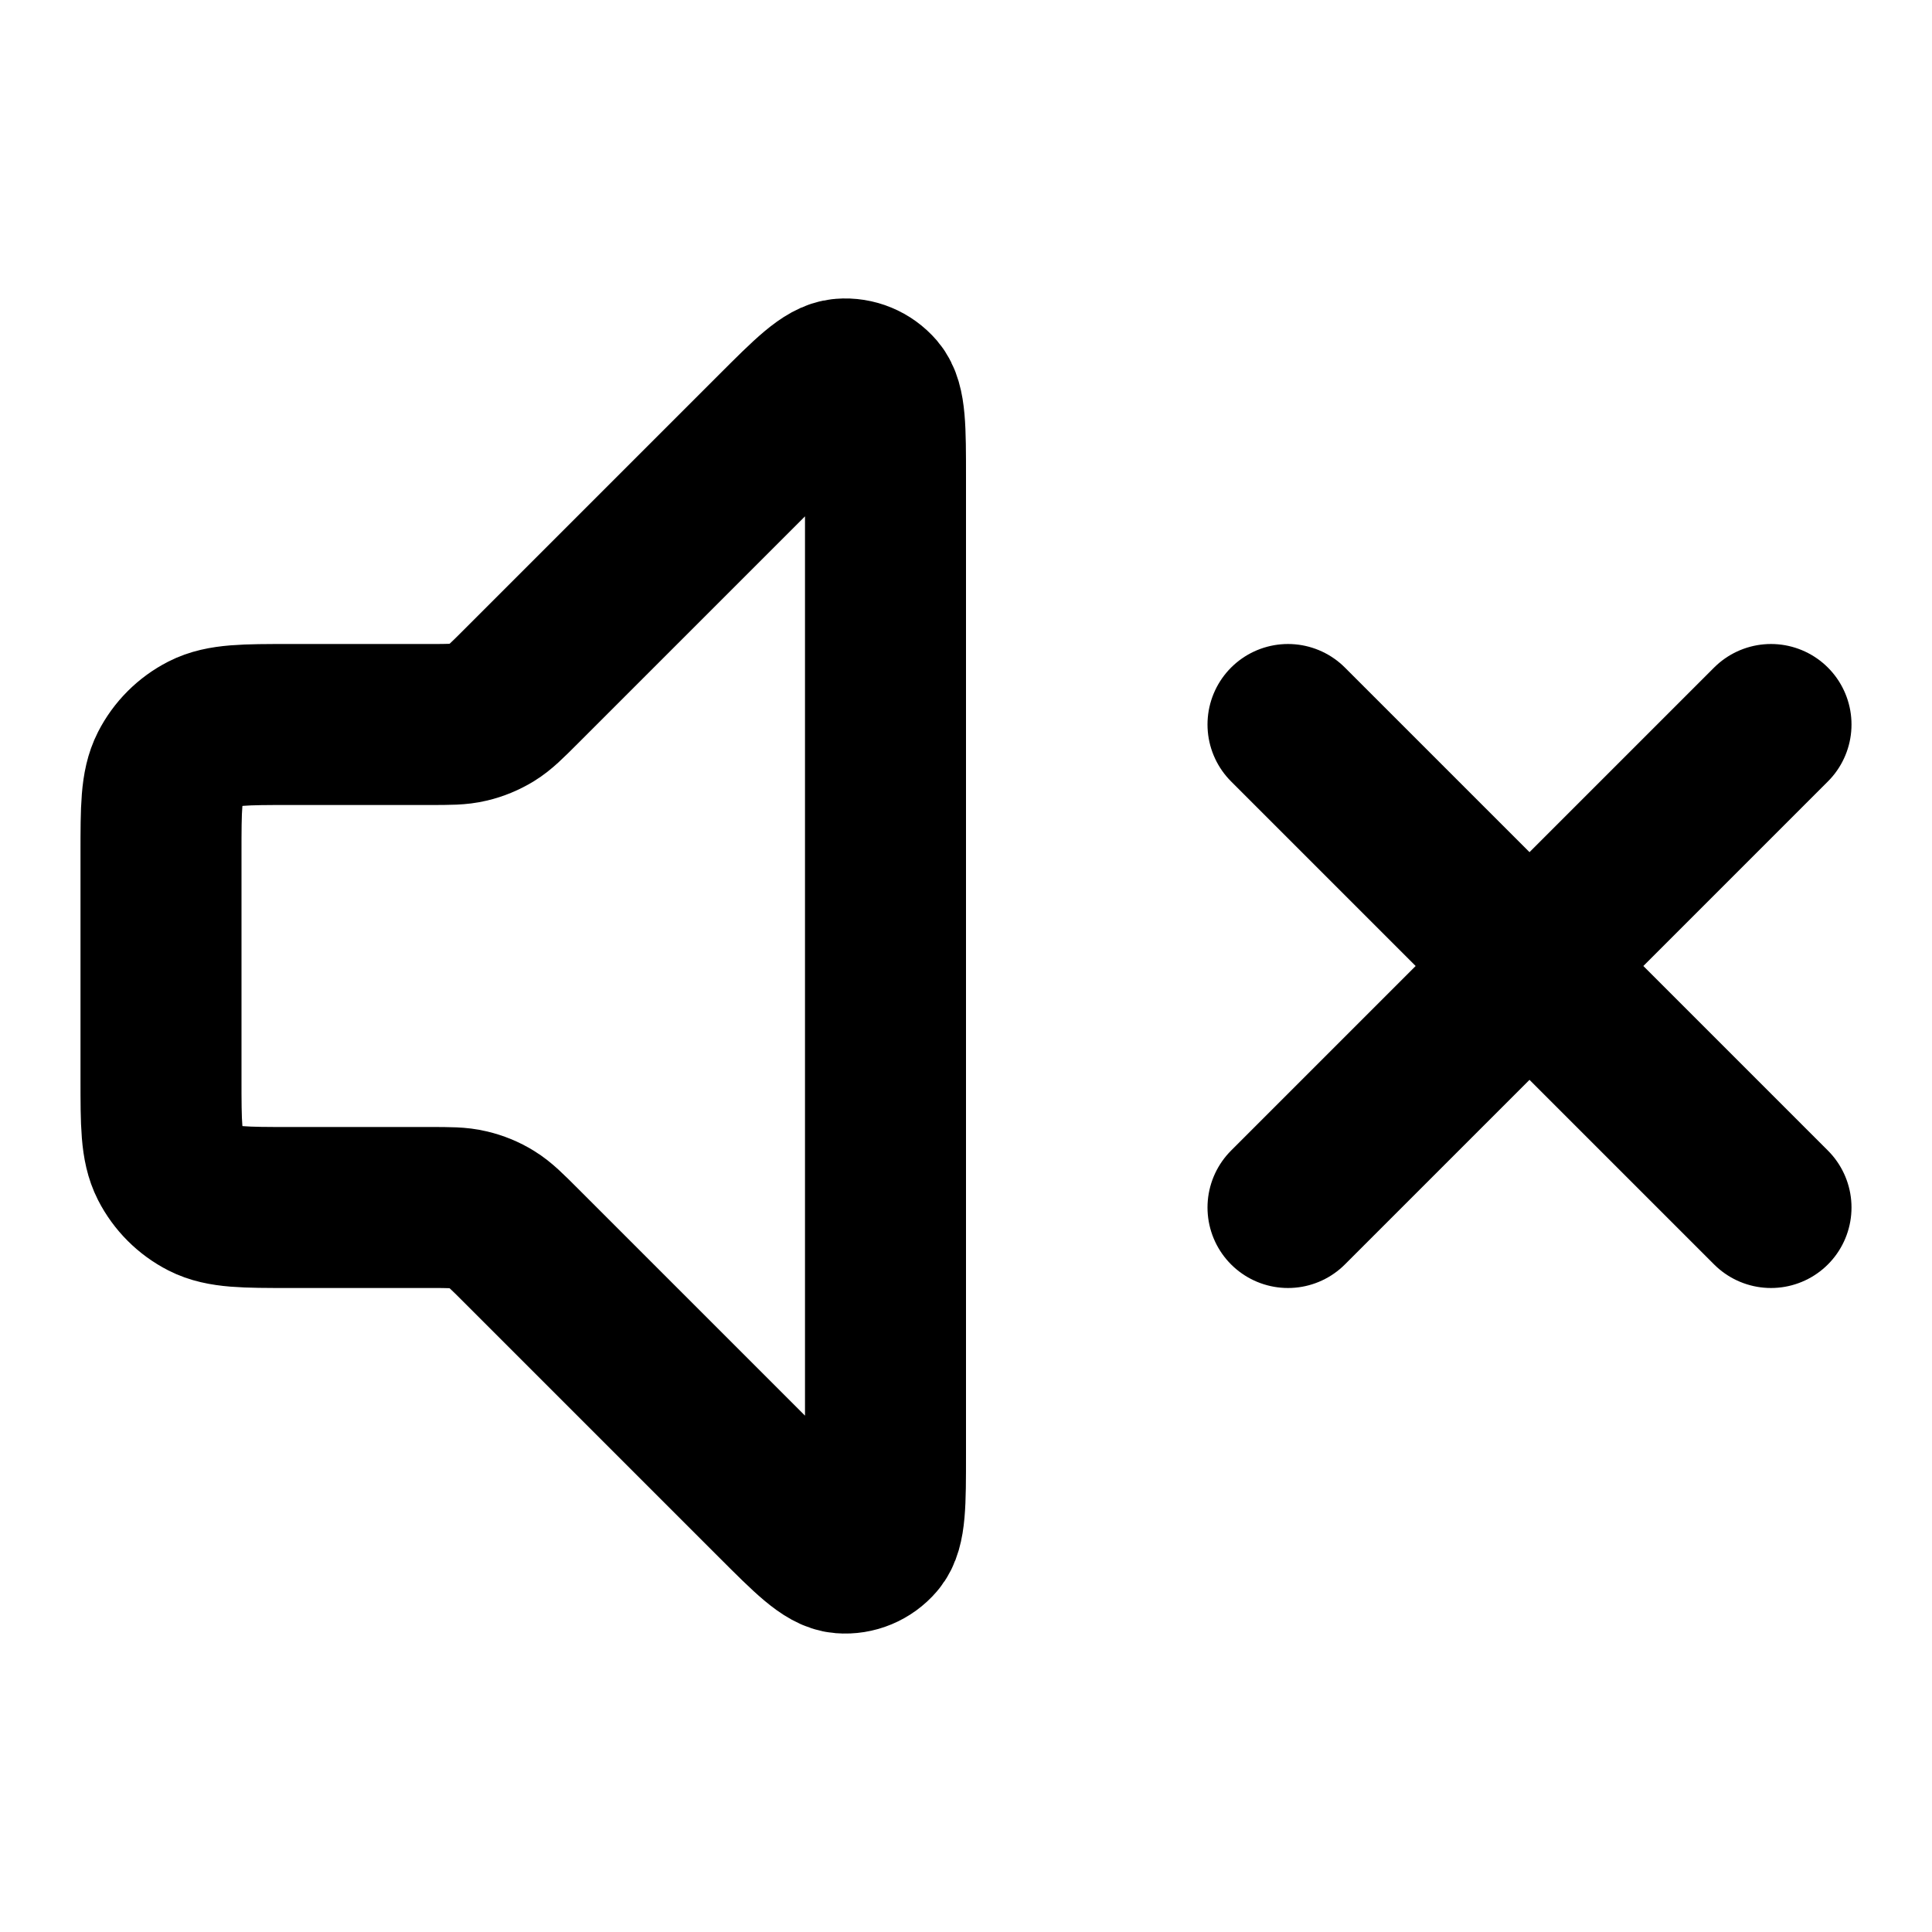
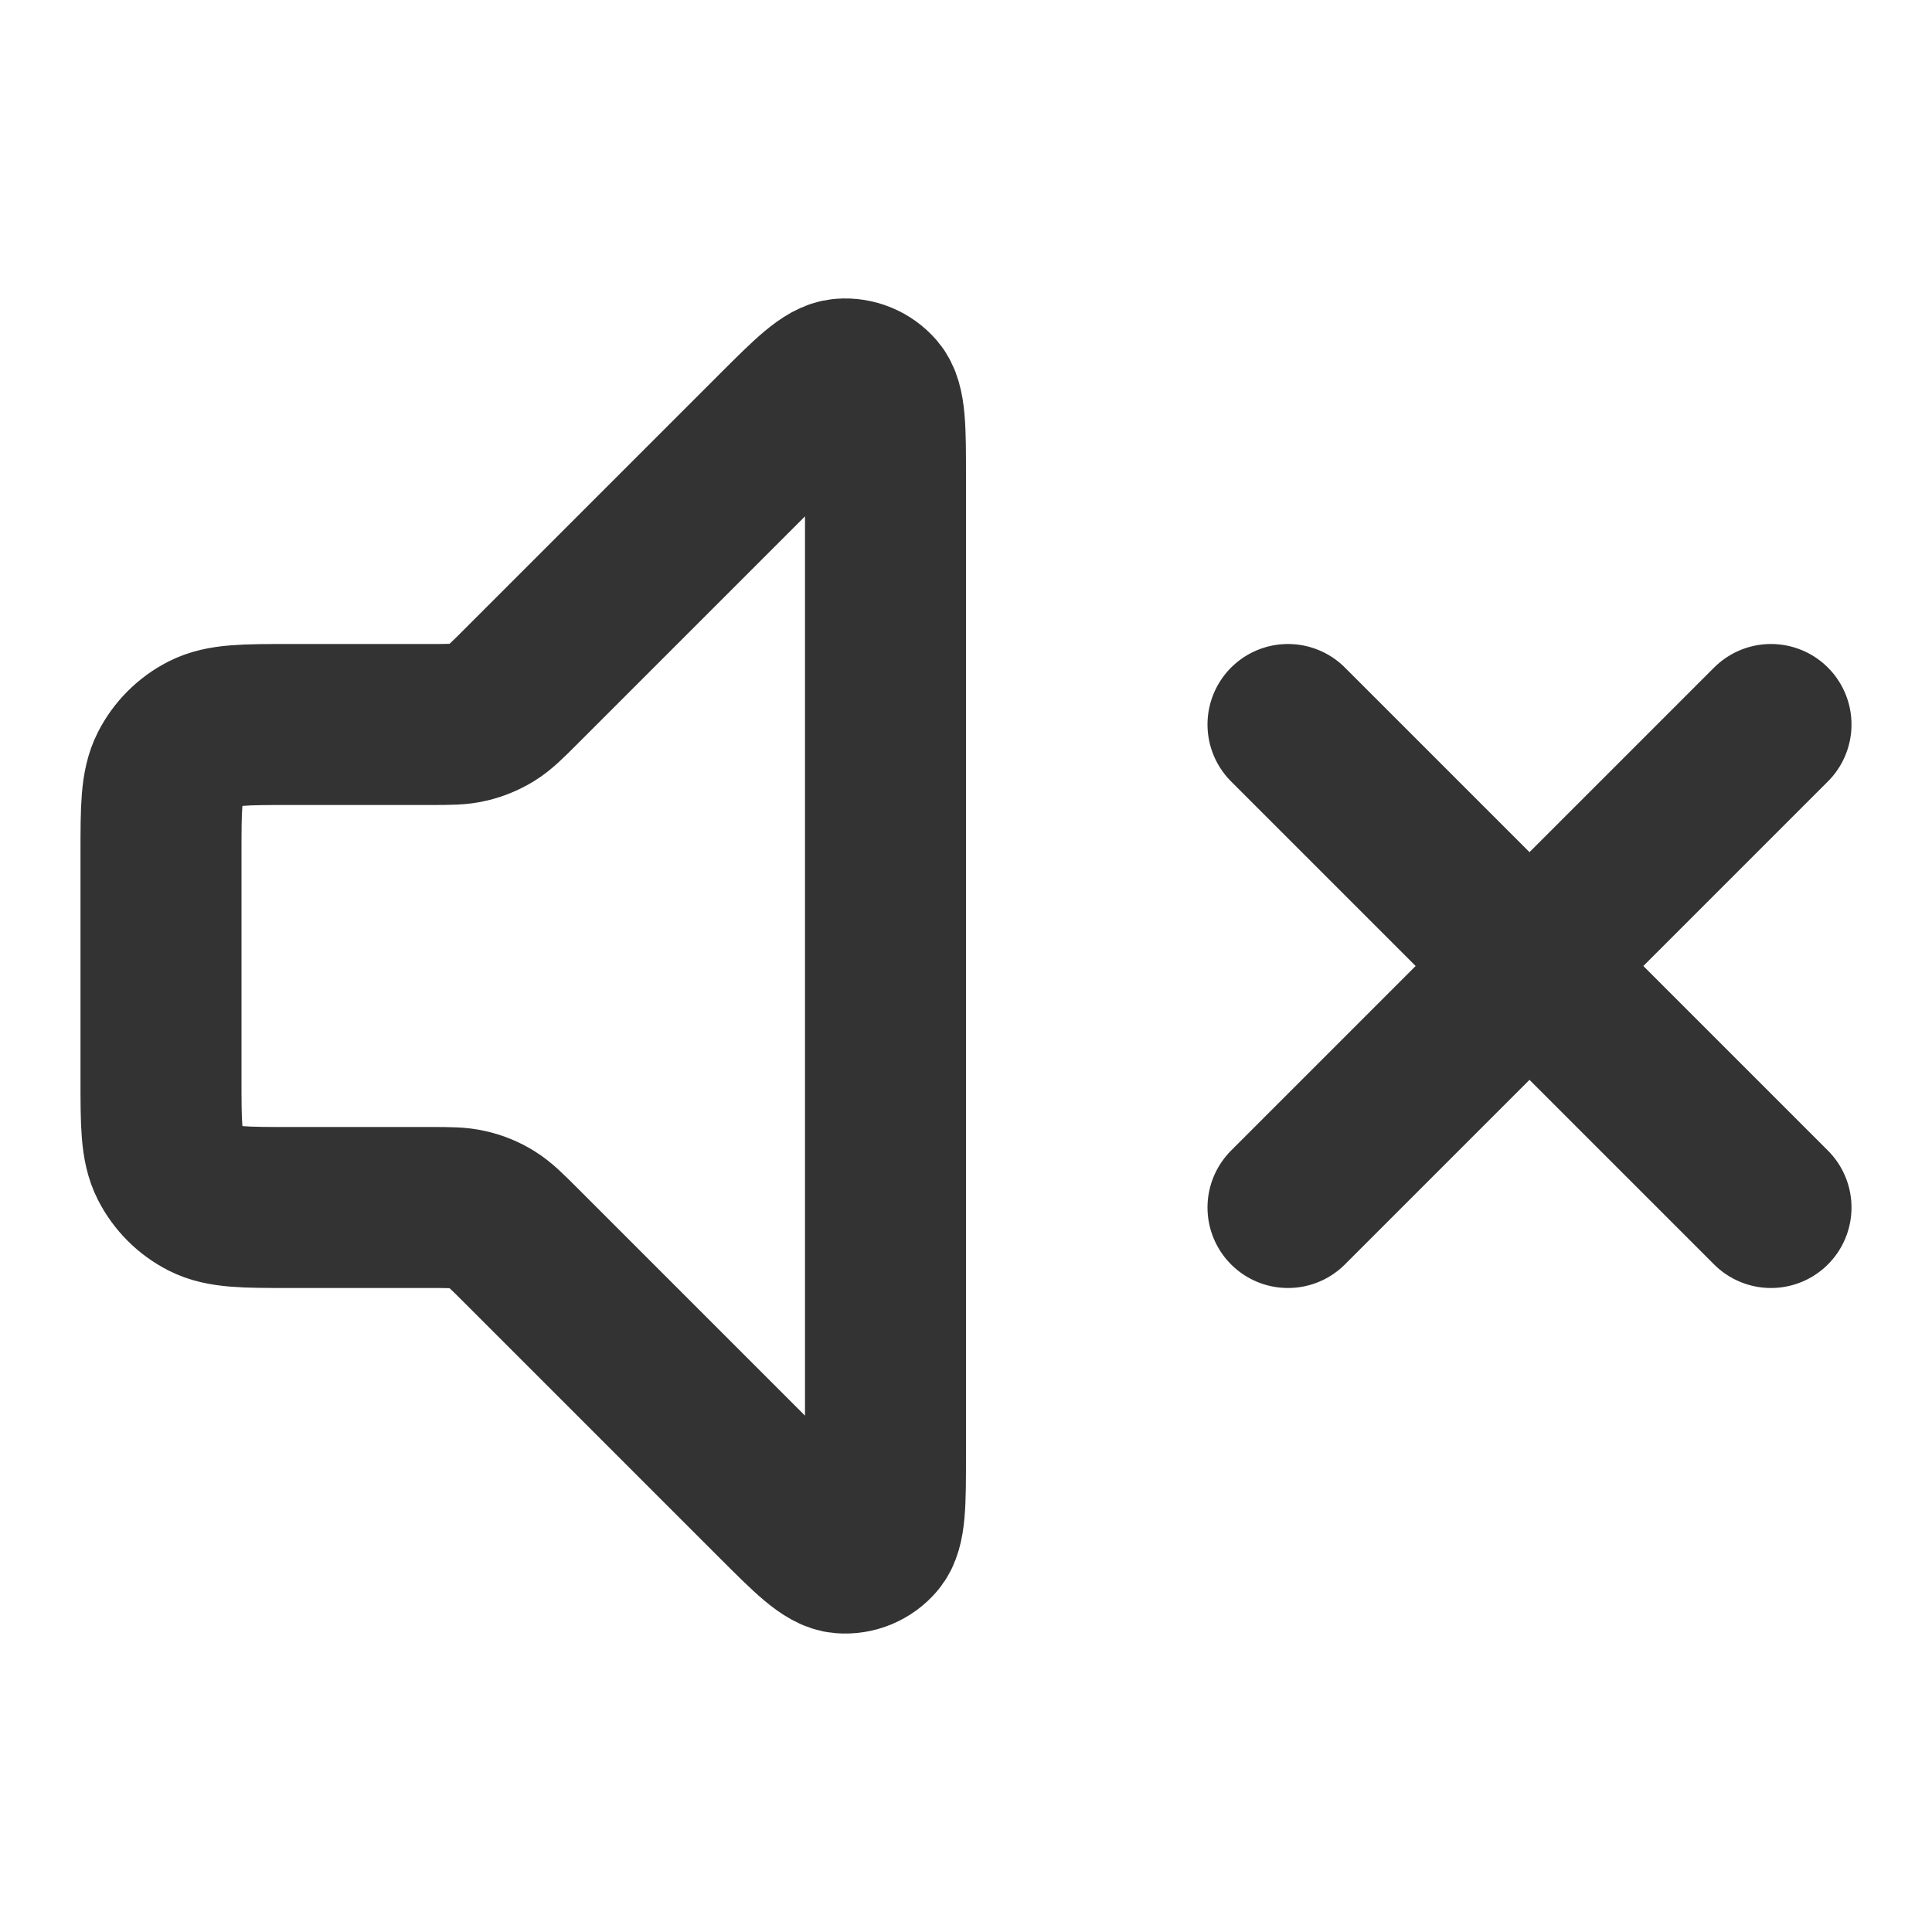
<svg xmlns="http://www.w3.org/2000/svg" width="24" height="24" viewBox="0 0 24 24" fill="none">
-   <path d="M22 9L16 15M16 9L22 15M9.634 5.366L6.469 8.531C6.296 8.704 6.209 8.791 6.108 8.853C6.019 8.907 5.921 8.948 5.819 8.972C5.704 9 5.582 9 5.337 9H3.6C3.04 9 2.76 9 2.546 9.109C2.358 9.205 2.205 9.358 2.109 9.546C2 9.76 2 10.04 2 10.6V13.4C2 13.96 2 14.24 2.109 14.454C2.205 14.642 2.358 14.795 2.546 14.891C2.76 15 3.04 15 3.6 15H5.337C5.582 15 5.704 15 5.819 15.028C5.921 15.052 6.019 15.092 6.108 15.147C6.209 15.209 6.296 15.296 6.469 15.469L9.634 18.634C10.063 19.063 10.277 19.277 10.461 19.291C10.62 19.304 10.776 19.239 10.88 19.117C11 18.977 11 18.674 11 18.069V5.931C11 5.325 11 5.023 10.88 4.882C10.776 4.761 10.62 4.696 10.461 4.709C10.277 4.723 10.063 4.937 9.634 5.366Z" stroke="currentColor" stroke-width="2" stroke-linecap="round" stroke-linejoin="round" />
+   <path d="M22 9L16 15M16 9L22 15M9.634 5.366L6.469 8.531C6.296 8.704 6.209 8.791 6.108 8.853C6.019 8.907 5.921 8.948 5.819 8.972C5.704 9 5.582 9 5.337 9H3.6C3.04 9 2.76 9 2.546 9.109C2.358 9.205 2.205 9.358 2.109 9.546C2 9.76 2 10.04 2 10.6V13.4C2 13.96 2 14.24 2.109 14.454C2.205 14.642 2.358 14.795 2.546 14.891C2.76 15 3.04 15 3.6 15H5.337C5.582 15 5.704 15 5.819 15.028C5.921 15.052 6.019 15.092 6.108 15.147C6.209 15.209 6.296 15.296 6.469 15.469L9.634 18.634C10.063 19.063 10.277 19.277 10.461 19.291C10.62 19.304 10.776 19.239 10.88 19.117C11 18.977 11 18.674 11 18.069V5.931C11 5.325 11 5.023 10.88 4.882C10.776 4.761 10.62 4.696 10.461 4.709C10.277 4.723 10.063 4.937 9.634 5.366Z" stroke="#333333" stroke-width="2" stroke-linecap="round" stroke-linejoin="round" fill="none" />
</svg>
